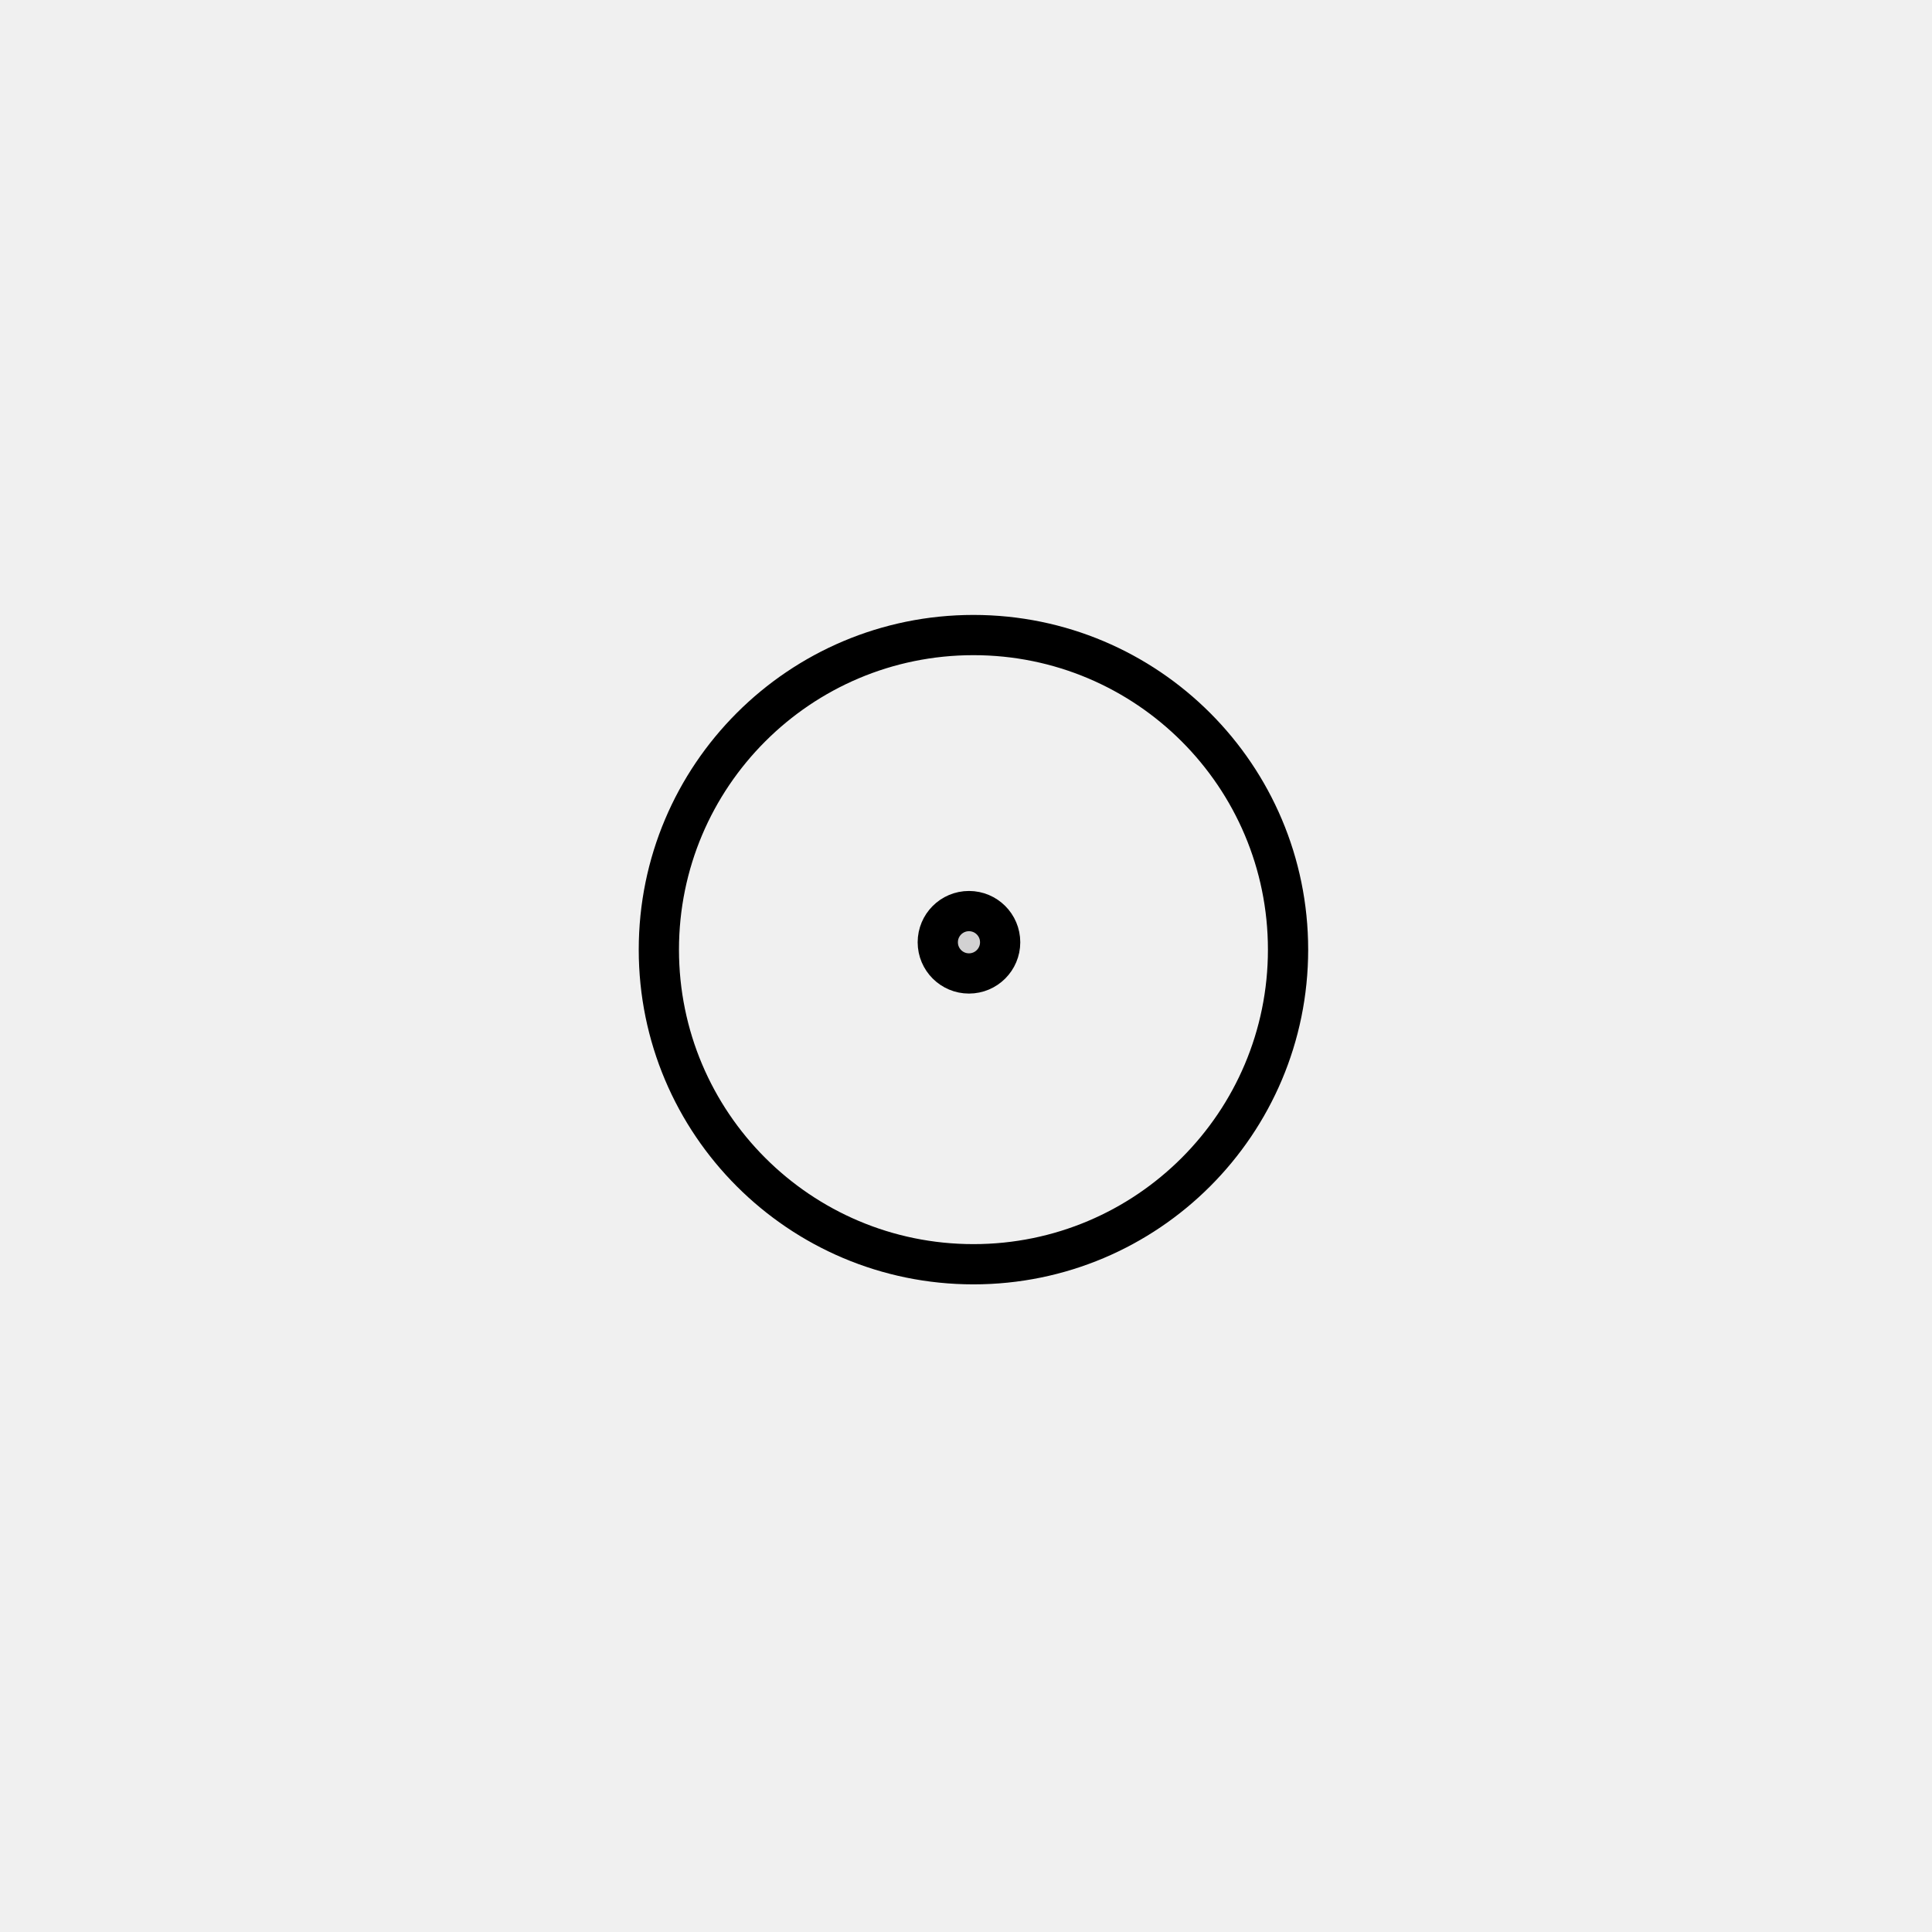
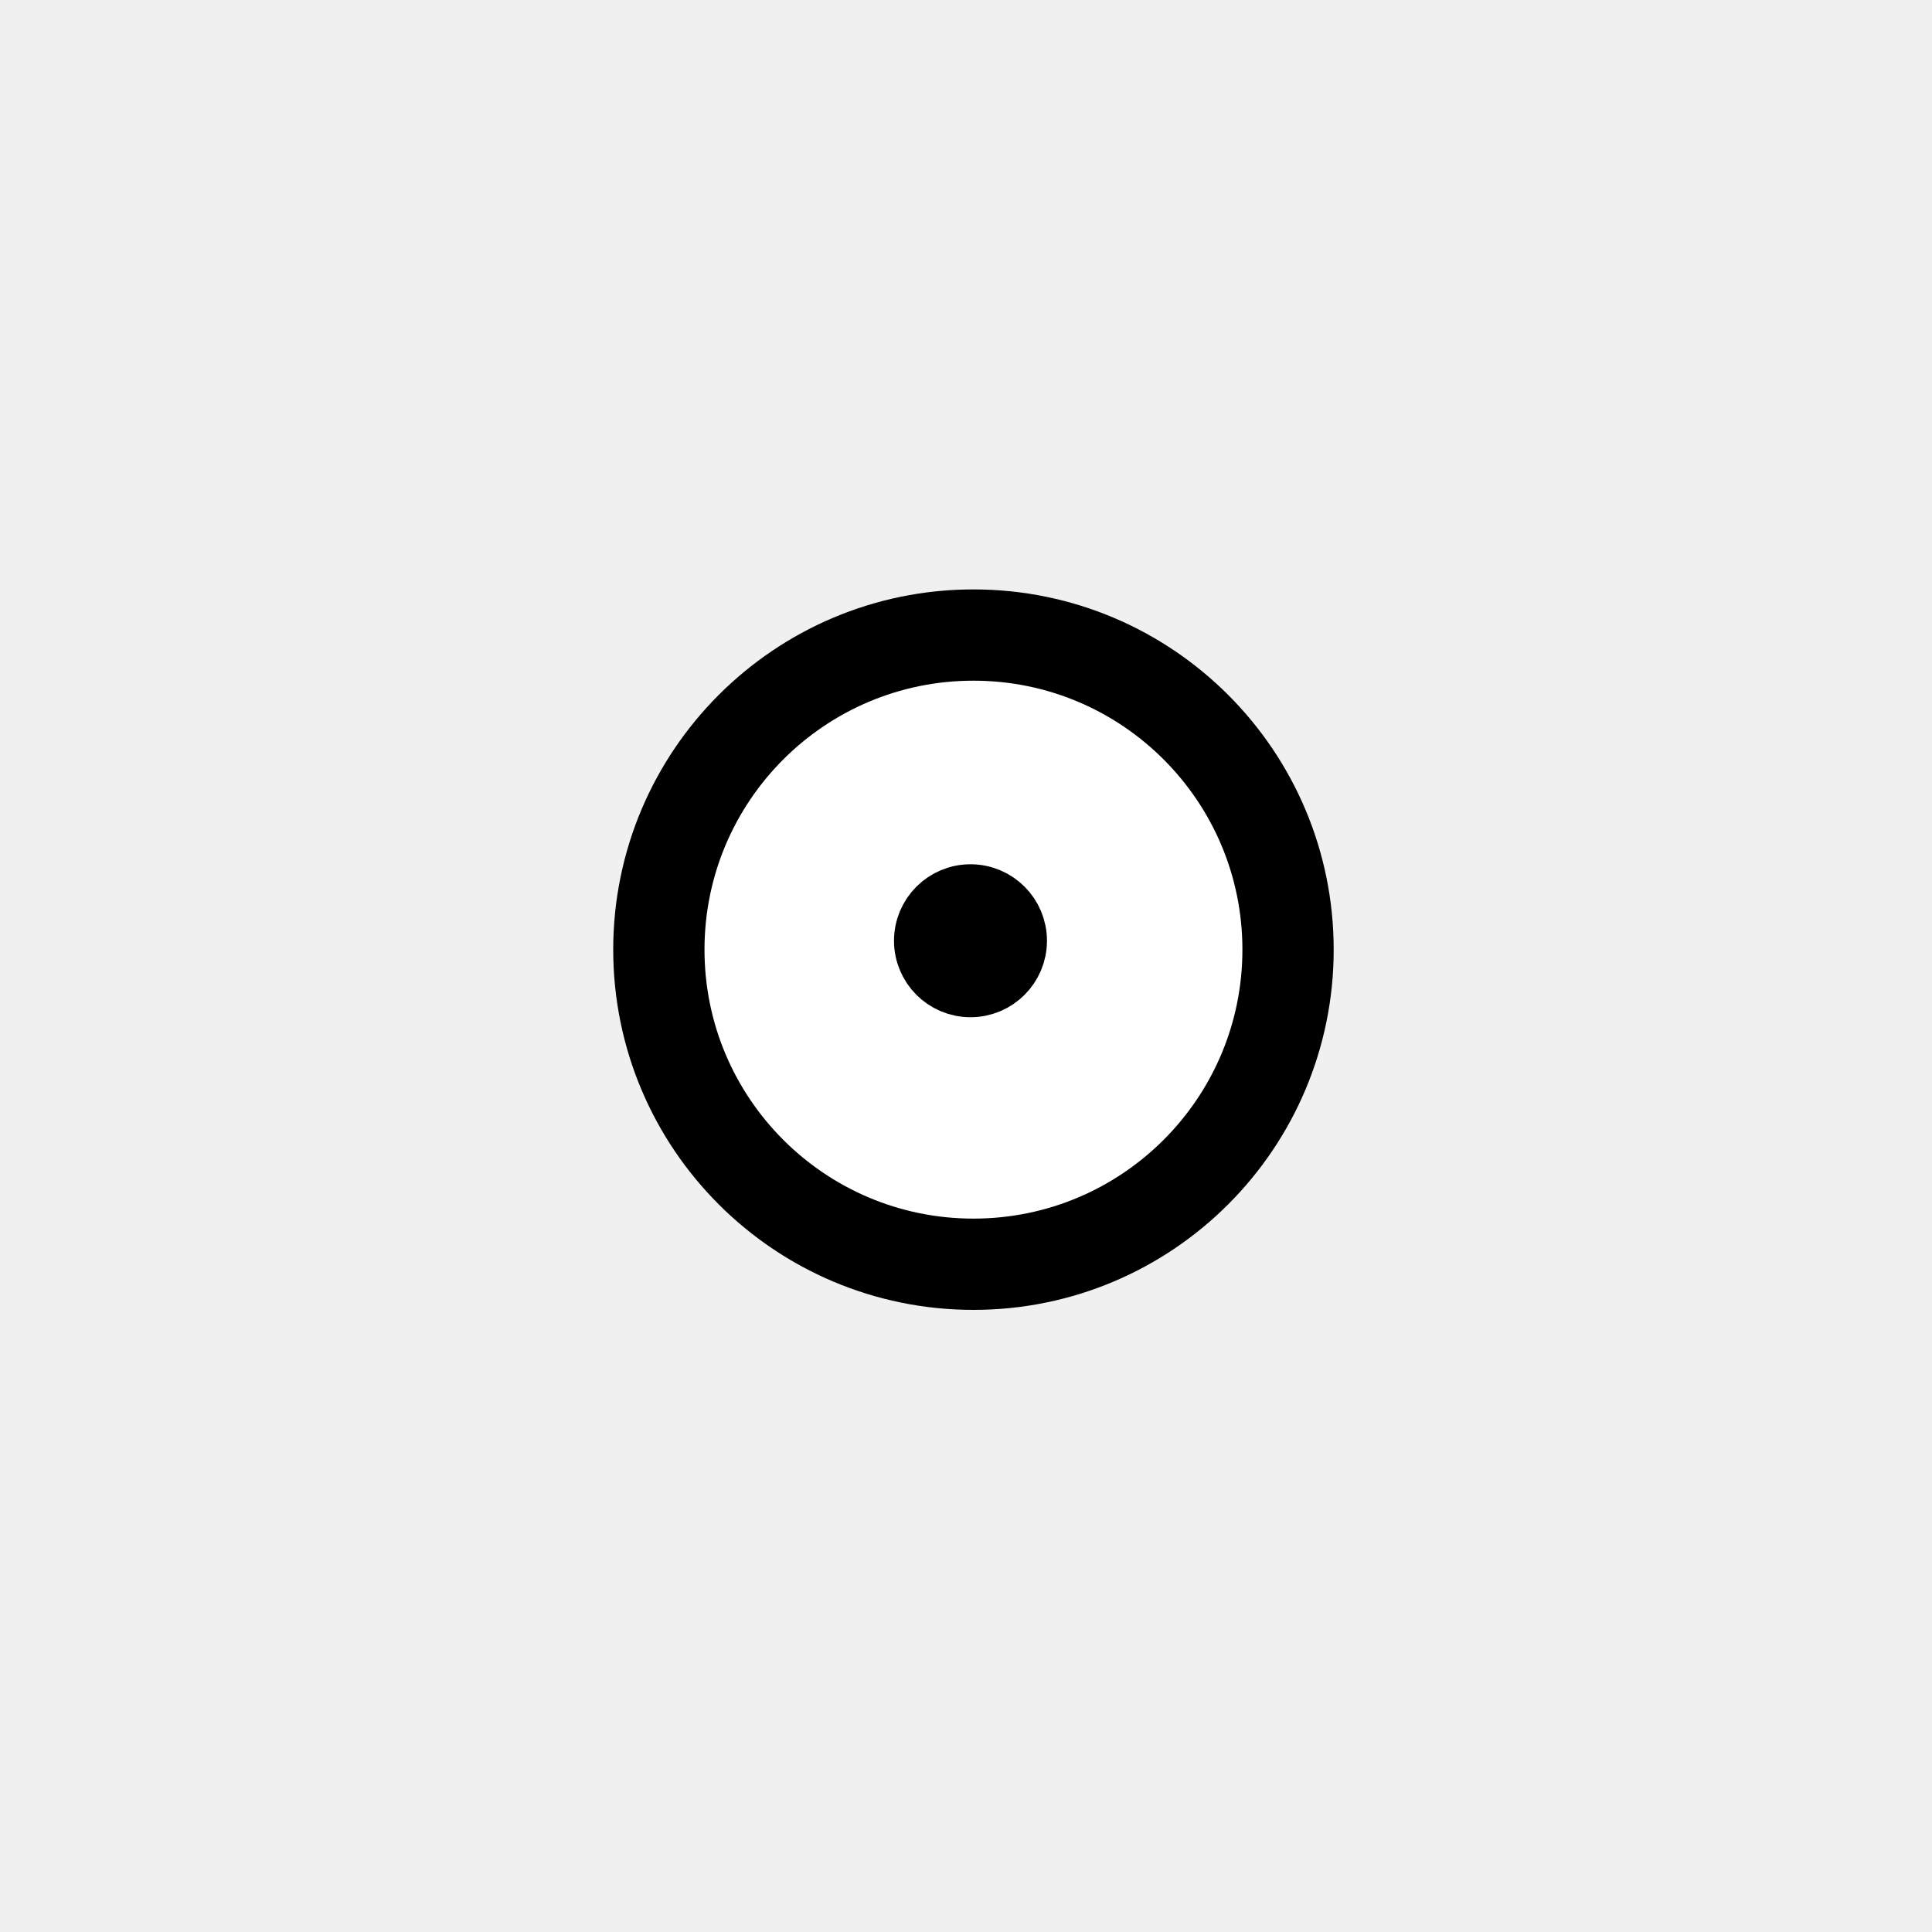
<svg xmlns="http://www.w3.org/2000/svg" width="96" height="96" version="1.1" viewBox="0 0 25.4 25.4" id="svg826">
  <defs id="defs830" />
-   <circle style="fill:none;stroke:#000000;stroke-width:0.529;stroke-linecap:round;stroke-linejoin:bevel" id="path1116" cx="12.798" cy="12.485" r="4.136" />
-   <circle style="fill:#d2d1d2;stroke:#000000;stroke-width:0.529;stroke-linecap:round;stroke-linejoin:bevel" id="path1118" cx="12.739" cy="12.388" r="0.41" />
+   <circle style="fill:#ffffff;stroke:#000000;stroke-width:1.2;stroke-linecap:round;stroke-linejoin:bevel;fill-opacity:1;stroke-miterlimit:4;stroke-dasharray:none" id="path1116" cx="12.798" cy="12.485" r="4.136" />
+   <circle style="fill:#000000;fill-opacity:1;stroke:#000000;stroke-width:0.789;stroke-linecap:round;stroke-linejoin:bevel" id="path1118" cx="12.759" cy="12.368" r="0.611" />
</svg>
